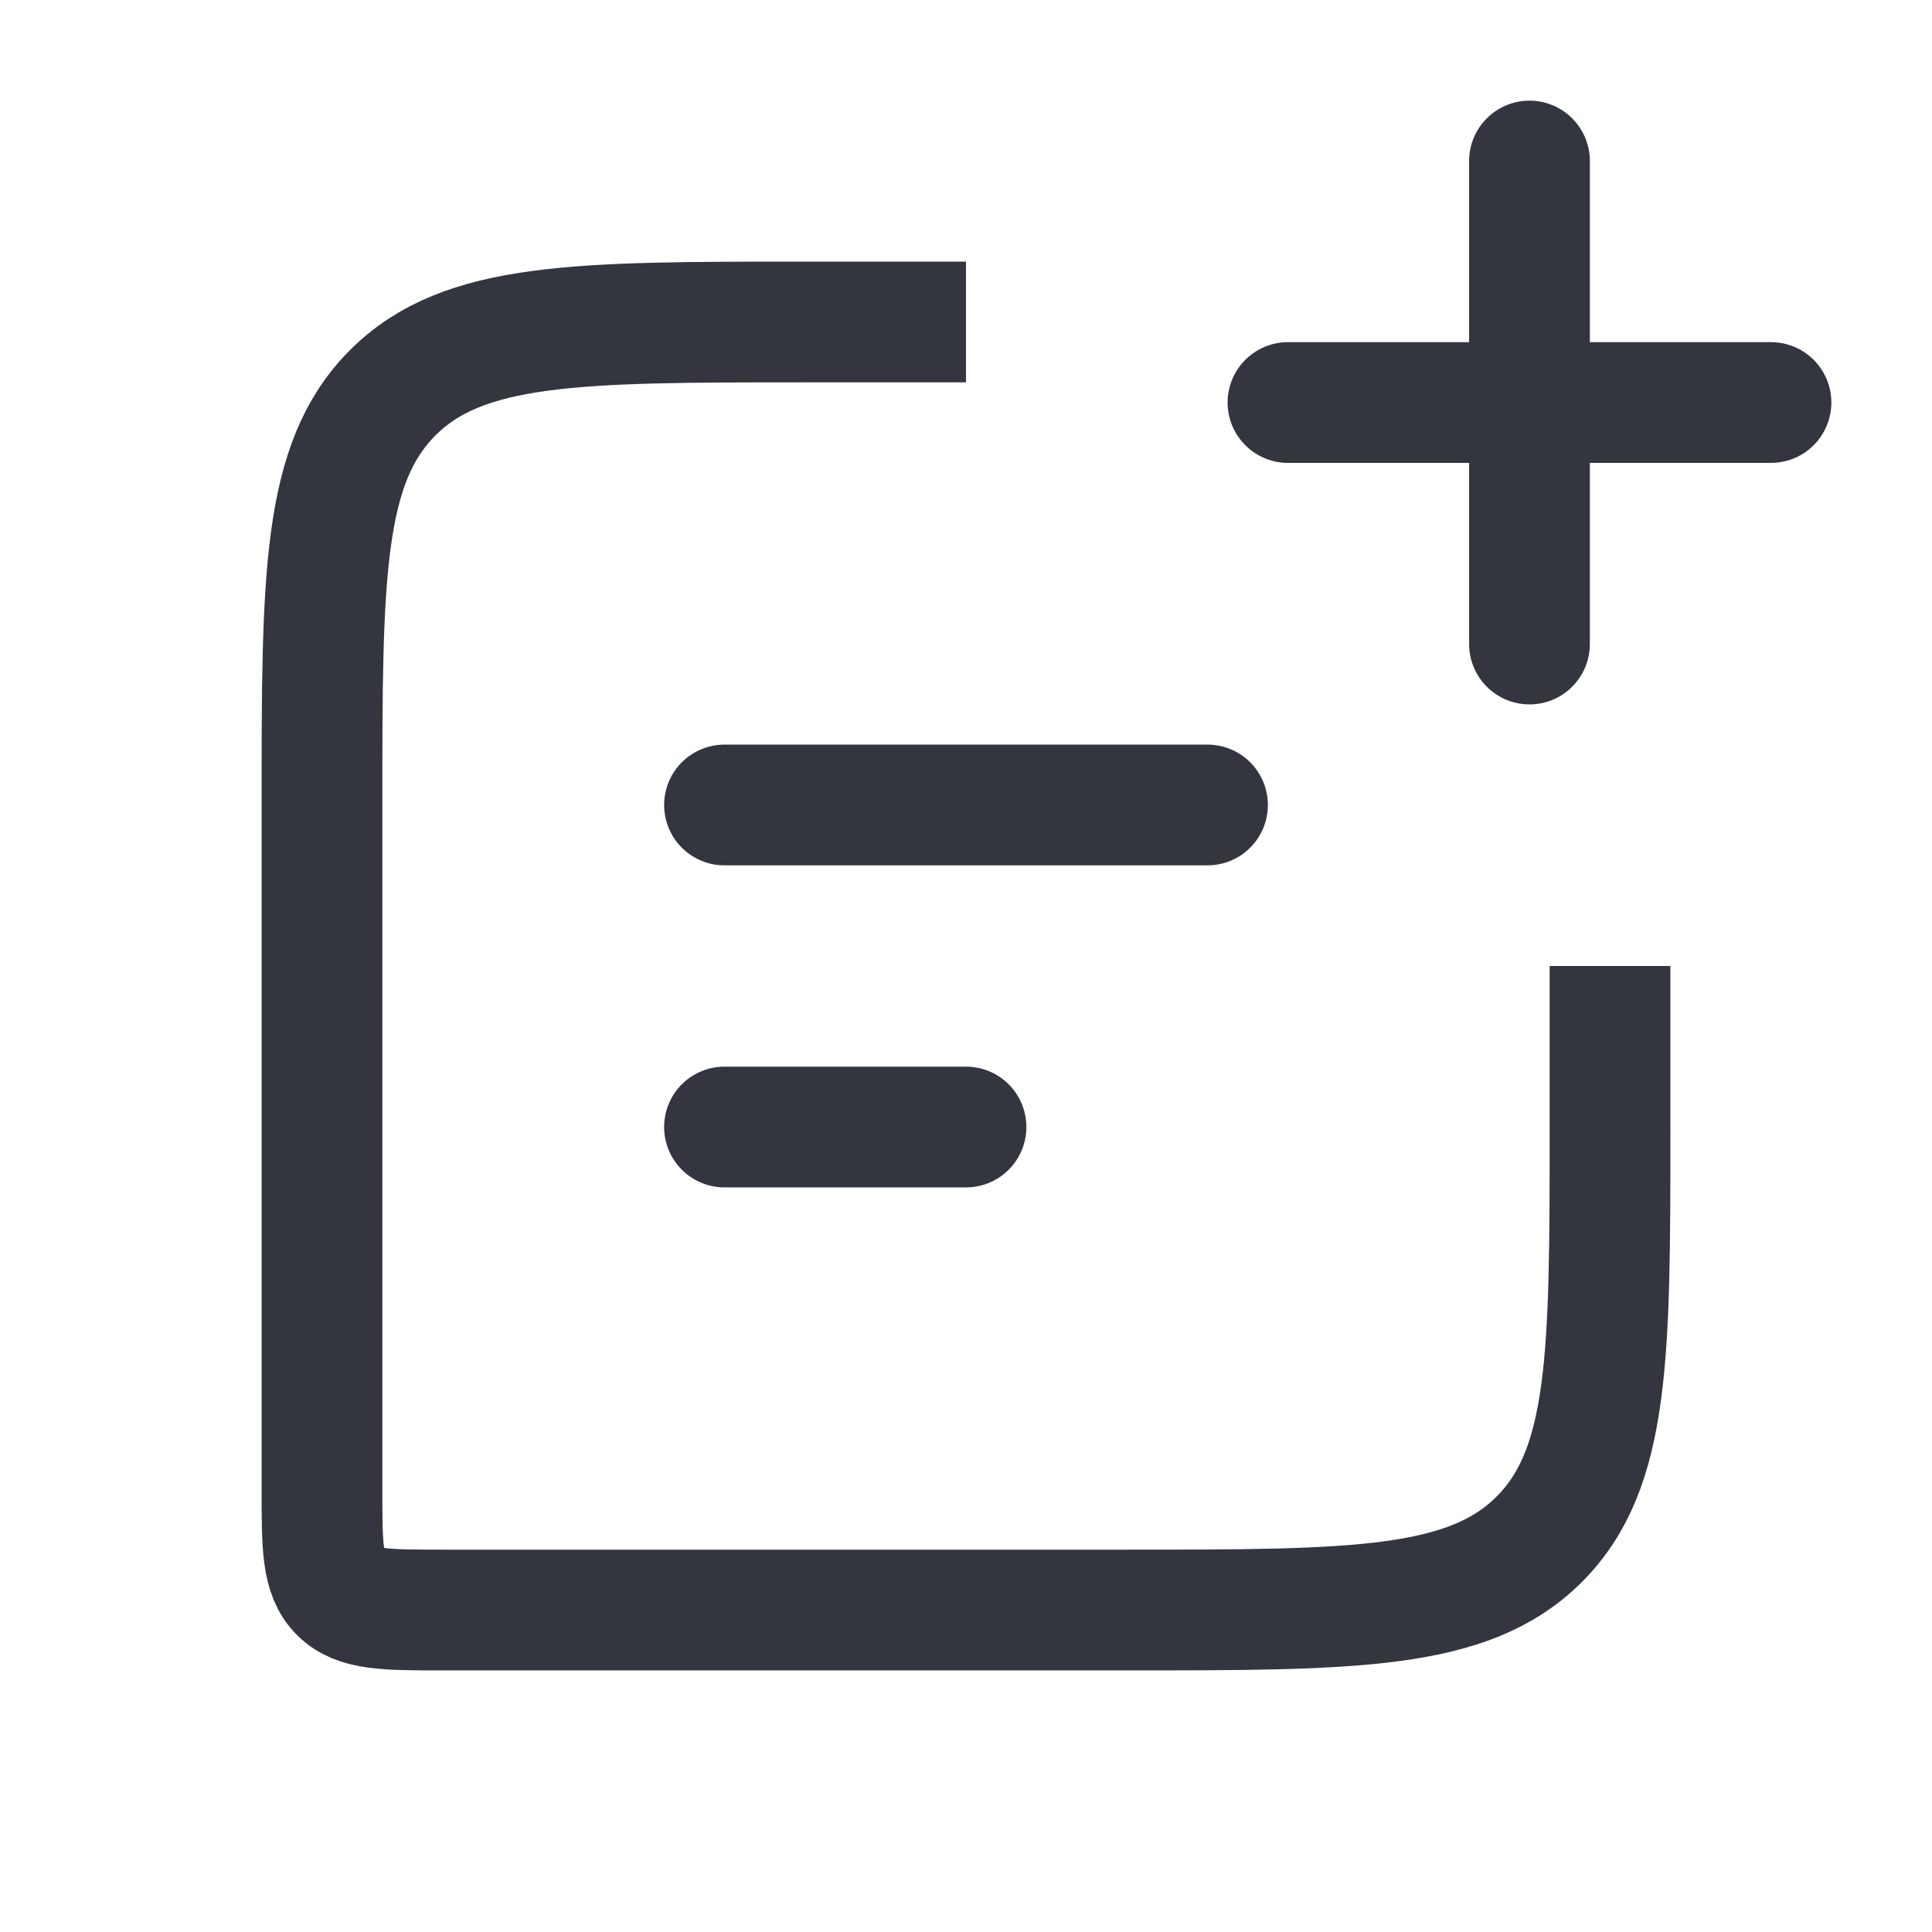
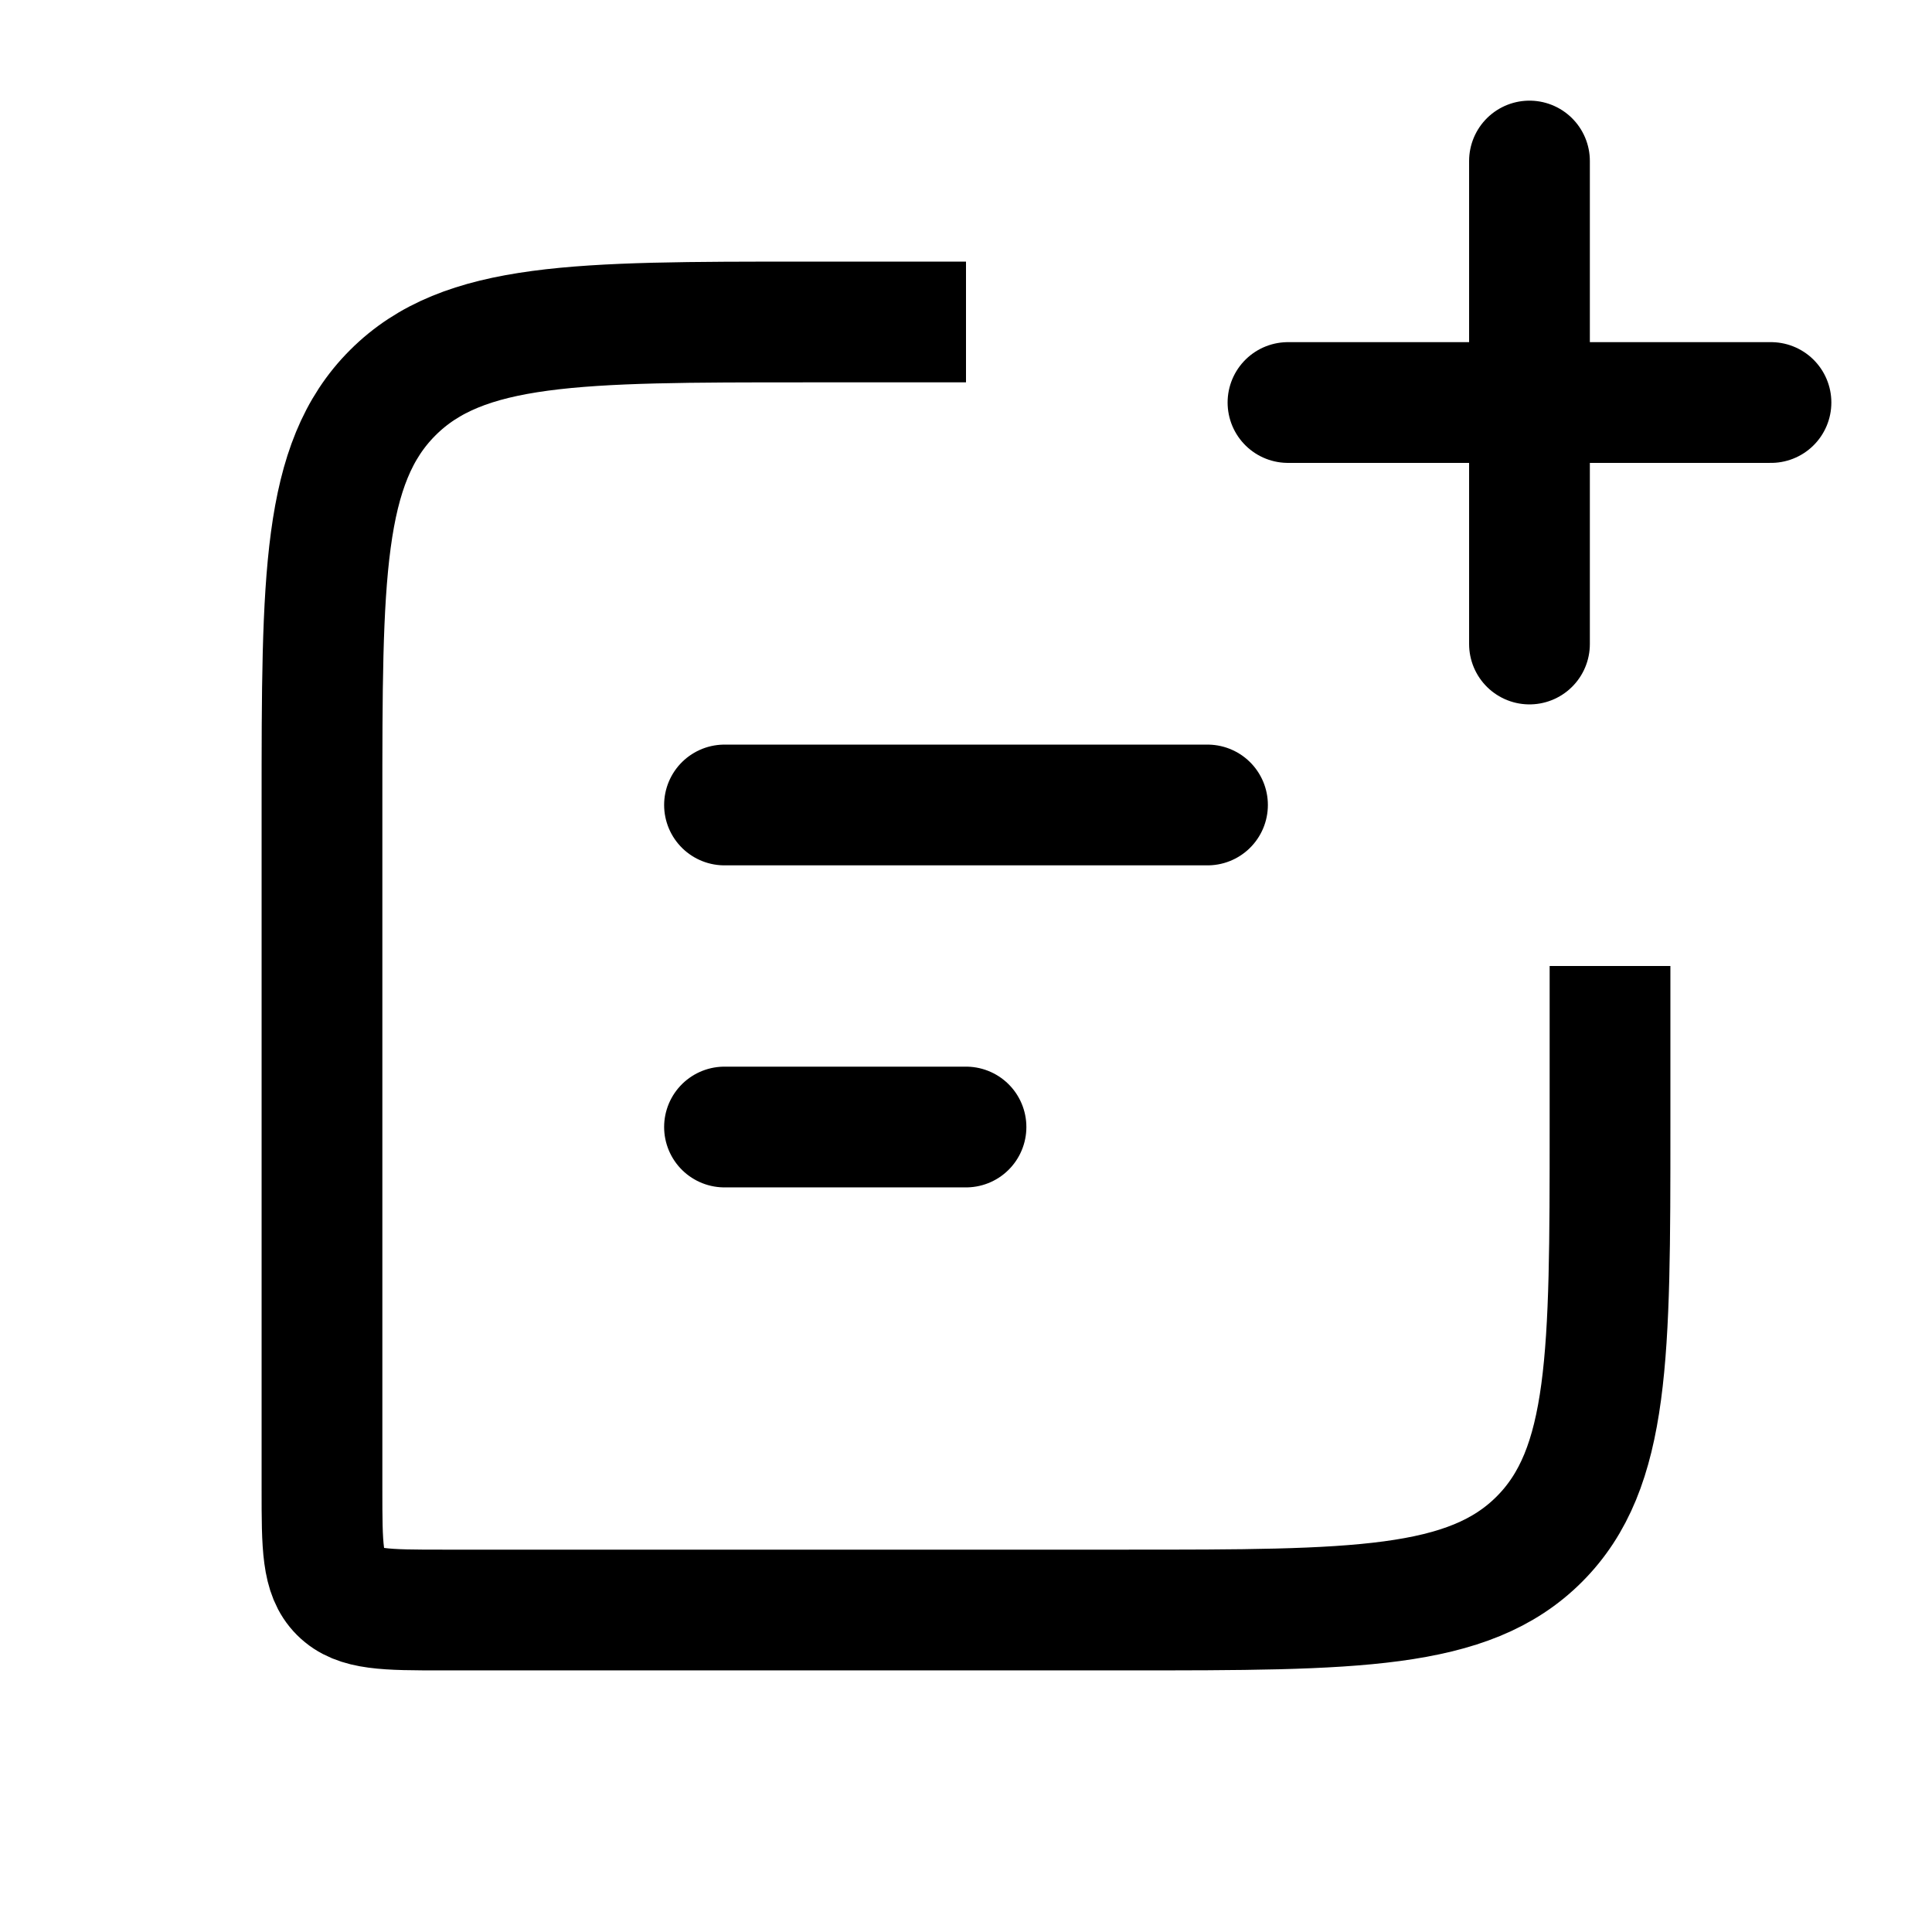
<svg xmlns="http://www.w3.org/2000/svg" width="32" height="32" viewBox="0 0 32 32" fill="none">
-   <path d="M16 5.333H13.333C9.562 5.333 7.676 5.333 6.505 6.505C5.333 7.676 5.333 9.562 5.333 13.333V24.667C5.333 25.61 5.333 26.081 5.626 26.374C5.919 26.667 6.39 26.667 7.333 26.667H18.667C22.438 26.667 24.323 26.667 25.495 25.495C26.667 24.323 26.667 22.438 26.667 18.667V16" stroke="#33363F" stroke-width="2" />
-   <path d="M12 13.333L20 13.333" stroke="#33363F" stroke-width="2" stroke-linecap="round" stroke-linejoin="round" />
-   <path d="M12 18.667H16" stroke="#33363F" stroke-width="2" stroke-linecap="round" stroke-linejoin="round" />
-   <path d="M25.333 10.667L25.333 2.667M21.333 6.667H29.333" stroke="#33363F" stroke-width="2" stroke-linecap="round" stroke-linejoin="round" />
+   <path d="M16 5.333H13.333C9.562 5.333 7.676 5.333 6.505 6.505C5.333 7.676 5.333 9.562 5.333 13.333V24.667C5.333 25.61 5.333 26.081 5.626 26.374C5.919 26.667 6.39 26.667 7.333 26.667H18.667C22.438 26.667 24.323 26.667 25.495 25.495C26.667 24.323 26.667 22.438 26.667 18.667V16" stroke="black" stroke-width="2" />
+   <path d="M12 13.333L20 13.333" stroke="black" stroke-width="2" stroke-linecap="round" stroke-linejoin="round" />
+   <path d="M12 18.667H16" stroke="black" stroke-width="2" stroke-linecap="round" stroke-linejoin="round" />
+   <path d="M25.333 10.667L25.333 2.667M21.333 6.667H29.333" stroke="black" stroke-width="2" stroke-linecap="round" stroke-linejoin="round" />
</svg>
